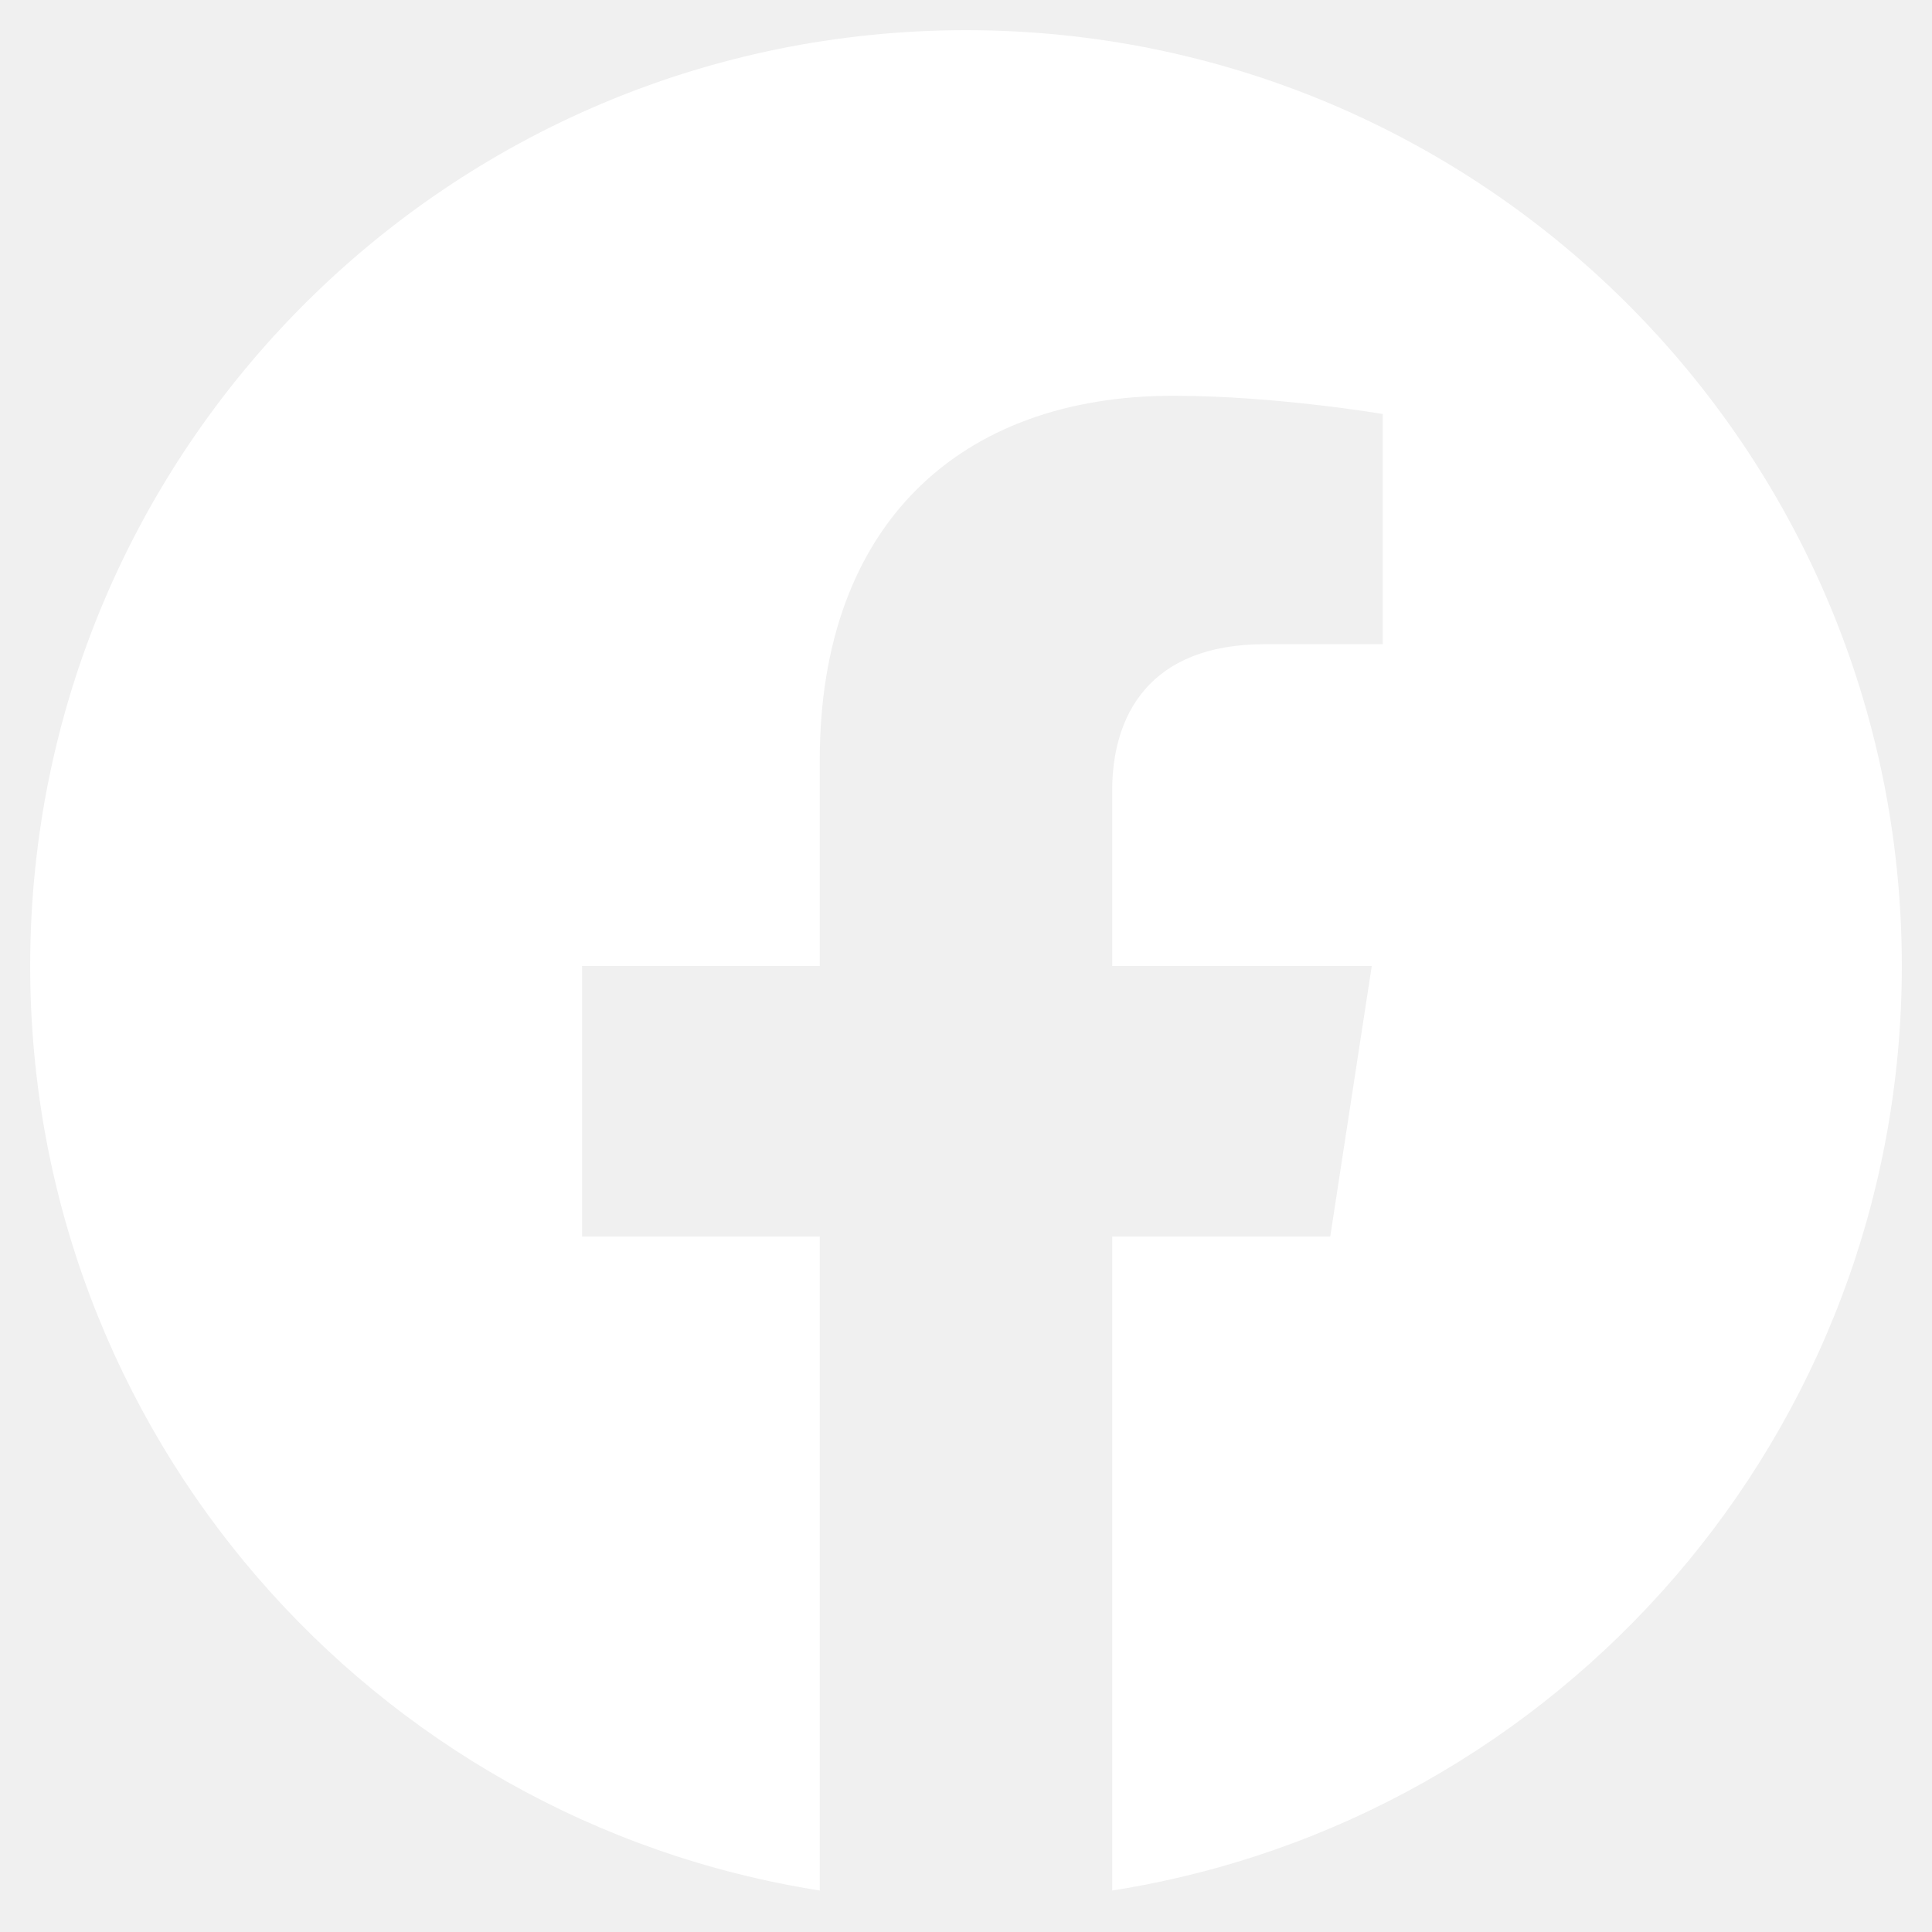
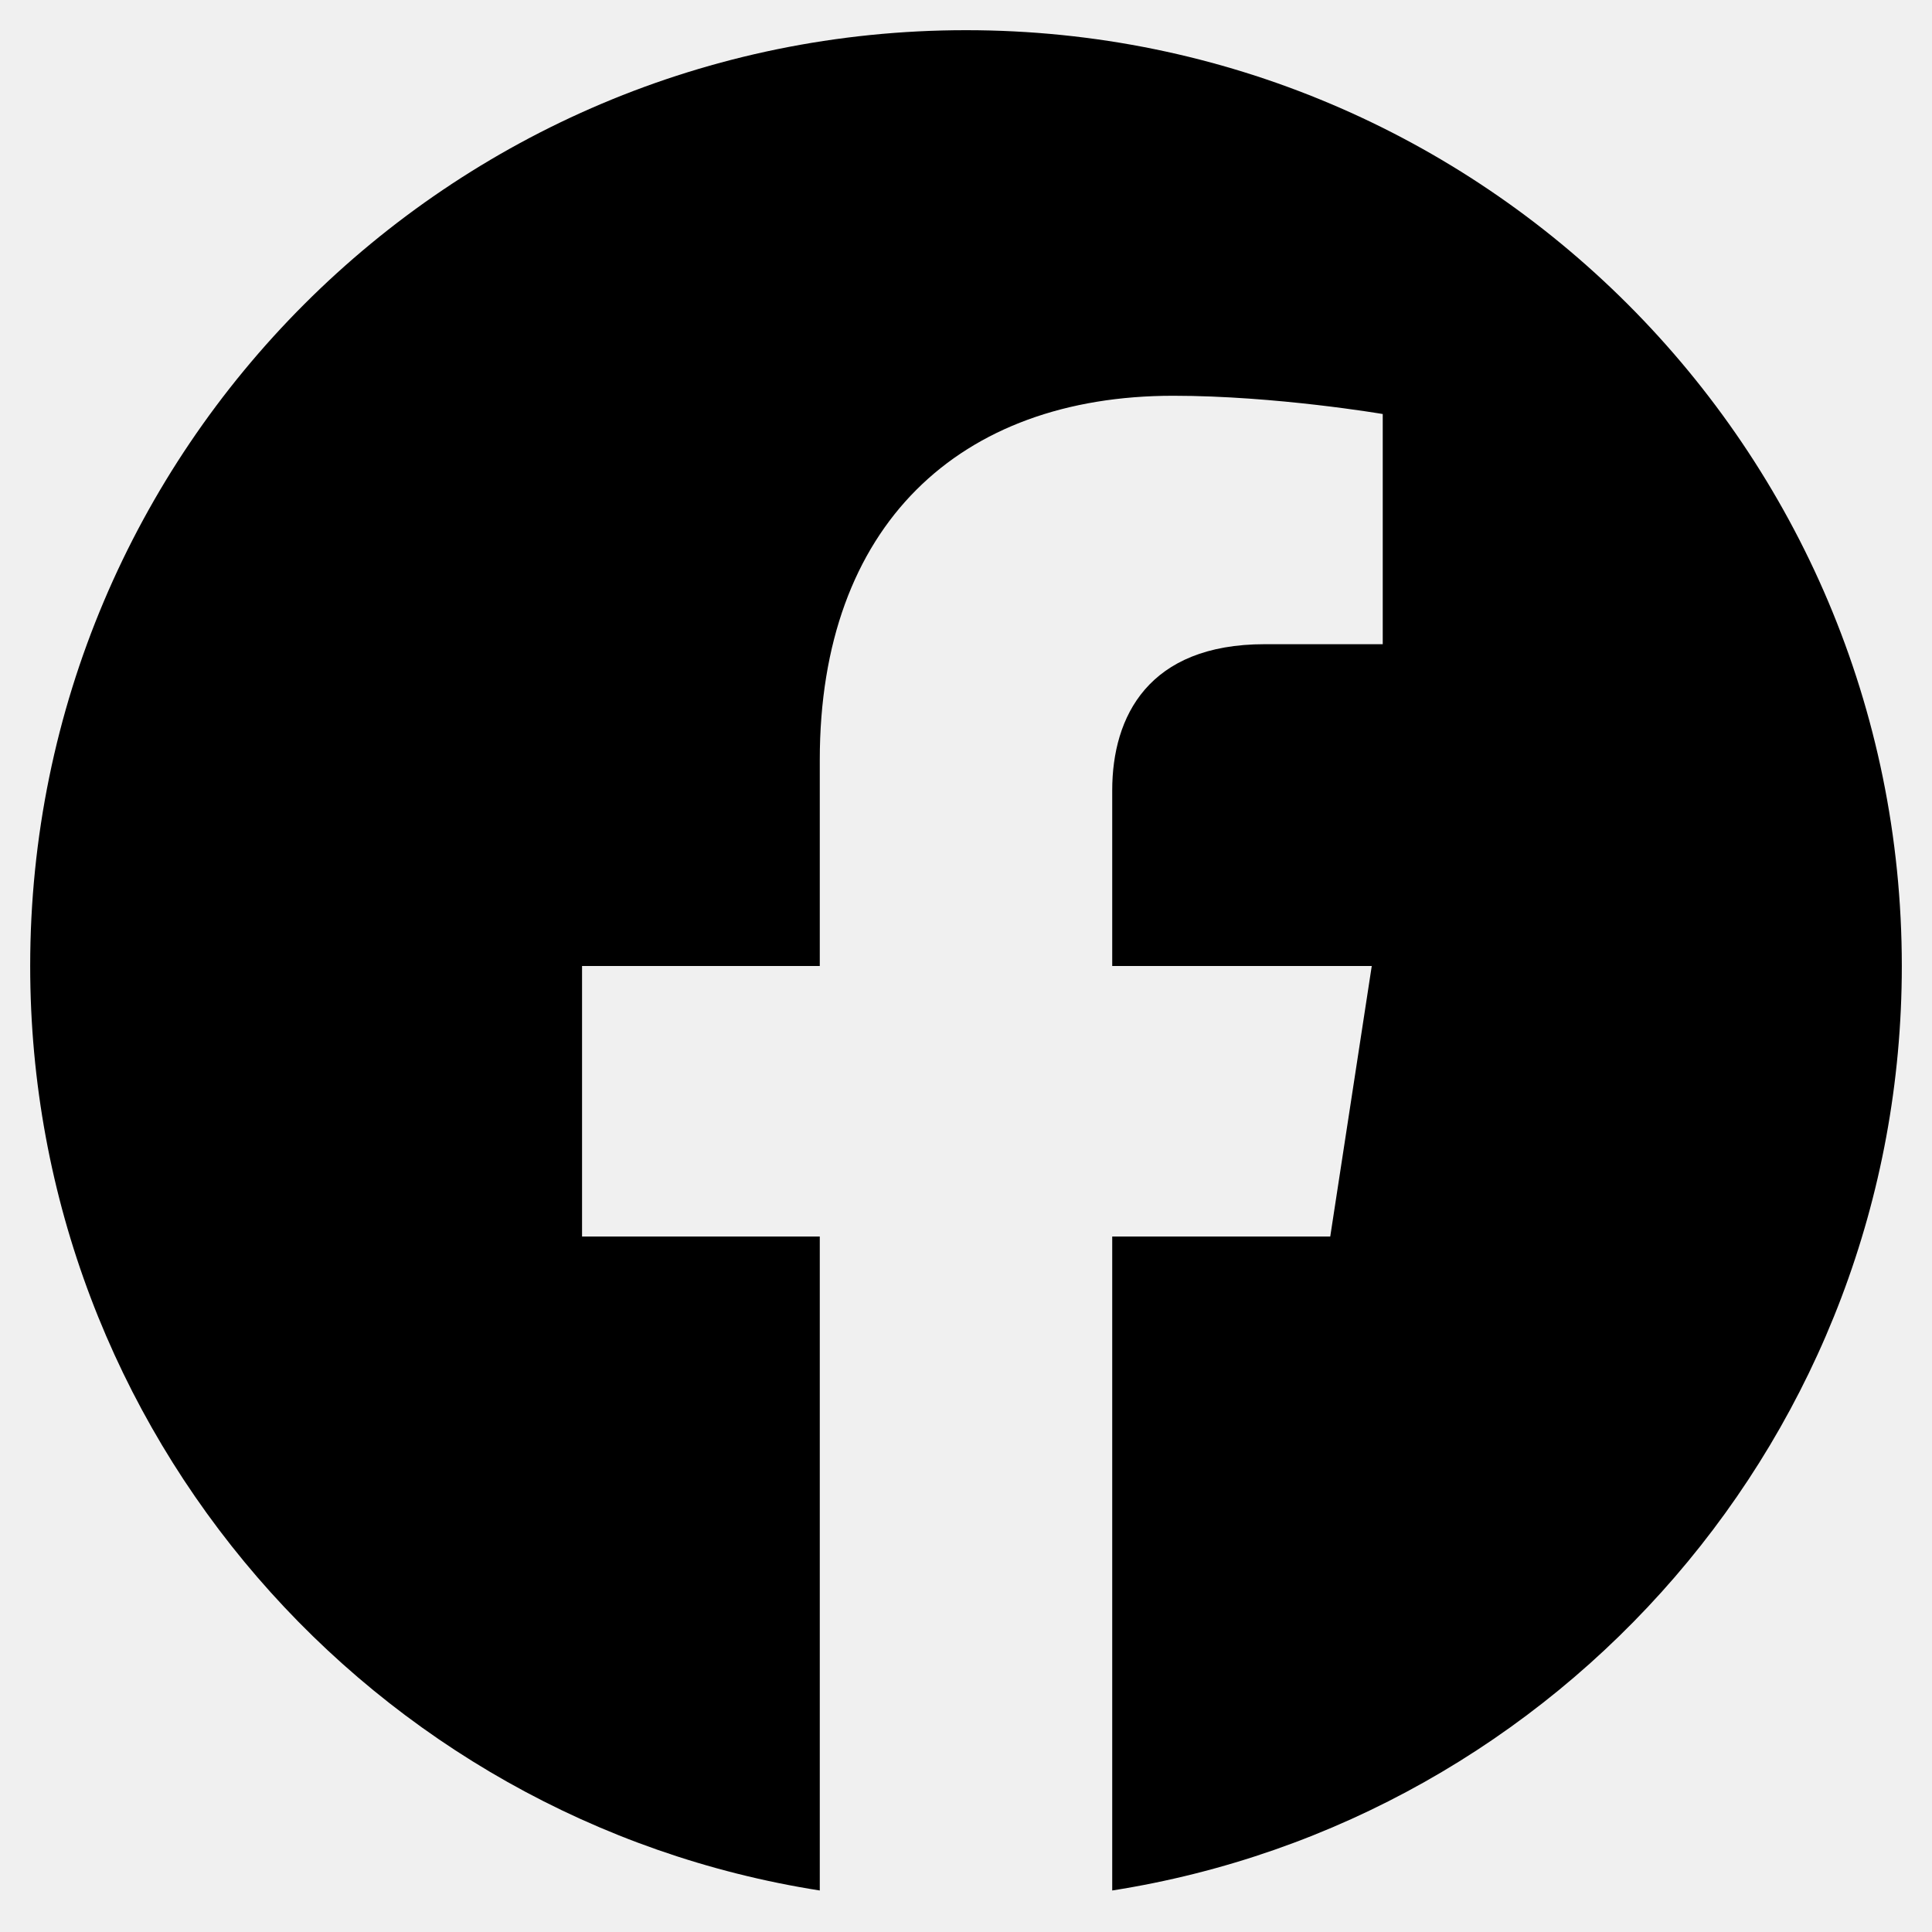
<svg xmlns="http://www.w3.org/2000/svg" height="1em" viewBox="0 0 512 512">
-   <path fill="white" d="M504 256C504 119 393 8 256 8S8 119 8 256c0 123.78 90.69 226.38 209.25 245V327.69h-63V256h63v-54.64c0-62.15 37-96.48 93.67-96.48 27.14 0 55.52 4.84 55.52 4.84v61h-31.28c-30.8 0-40.41 19.12-40.41 38.73V256h68.78l-11 71.69h-57.78V501C413.31 482.38 504 379.78 504 256z" />
+   <path fill="currentColor" d="M504 256C504 119 393 8 256 8S8 119 8 256c0 123.78 90.69 226.38 209.25 245V327.69h-63V256h63v-54.64c0-62.15 37-96.48 93.67-96.48 27.14 0 55.52 4.84 55.52 4.84v61h-31.28c-30.8 0-40.41 19.12-40.41 38.73V256h68.78l-11 71.69h-57.78V501C413.31 482.38 504 379.78 504 256z" />
</svg>
